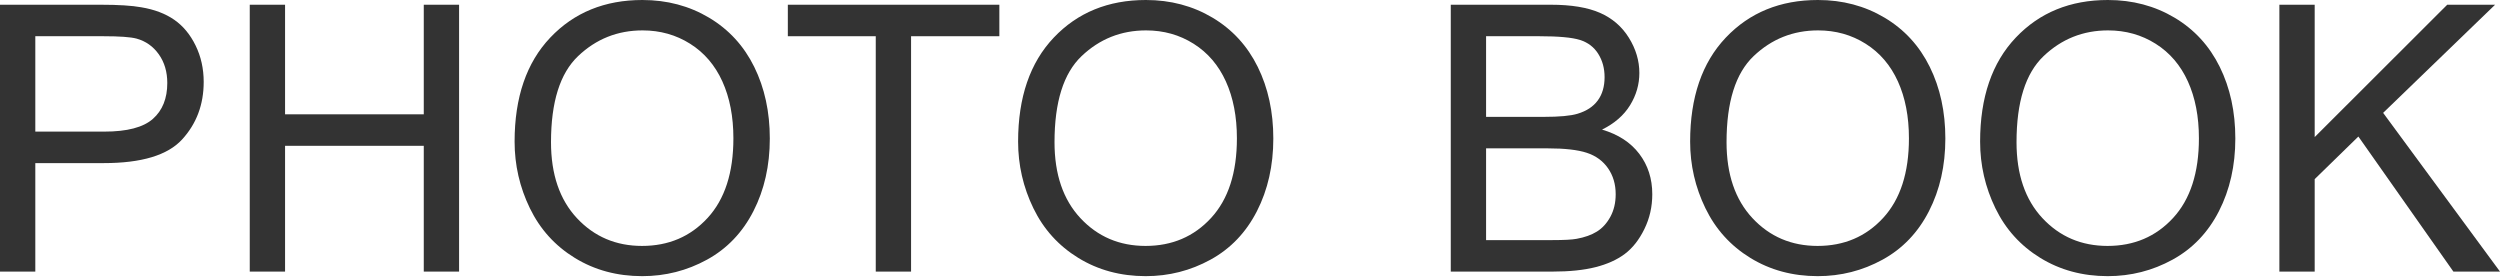
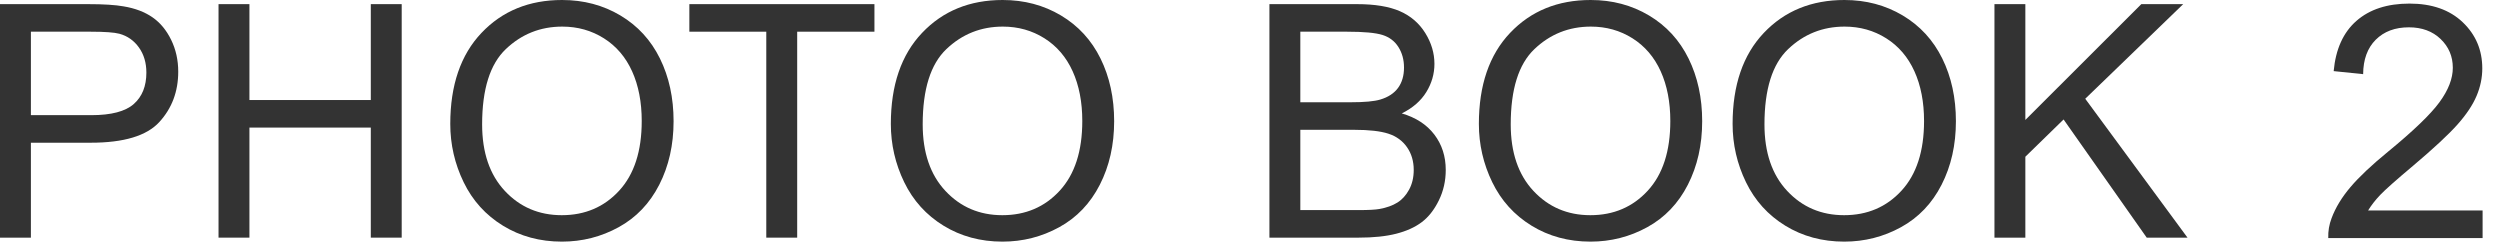
- <svg xmlns="http://www.w3.org/2000/svg" version="1.1" id="レイヤー_1" x="0px" y="0px" width="1400px" height="156px" viewBox="0 0 1400 156" enable-background="new 0 0 1400 156" xml:space="preserve">
+ <svg xmlns="http://www.w3.org/2000/svg" version="1.1" id="レイヤー_1" x="0px" y="0px" width="1600px" height="156px" viewBox="0 0 1600 156" enable-background="new 0 0 1600 156" xml:space="preserve">
  <g>
    <path fill="#333333" d="M0,152.092V2.65h56.373c9.92,0,17.498,0.477,22.731,1.428c7.34,1.223,13.49,3.552,18.451,6.982   c4.96,3.433,8.953,8.241,11.978,14.425c3.022,6.185,4.536,12.98,4.536,20.387c0,12.709-4.043,23.463-12.129,32.264   c-8.09,8.802-22.699,13.202-43.834,13.202h-38.33v60.754H0z M19.775,73.702h38.636c12.775,0,21.847-2.379,27.217-7.136   c5.369-4.757,8.053-11.451,8.053-20.082c0-6.252-1.581-11.604-4.741-16.056c-3.16-4.45-7.324-7.391-12.487-8.817   c-3.33-0.883-9.481-1.325-18.452-1.325H19.775V73.702z" />
    <path fill="#333333" d="M139.859,152.092V2.65h19.776v61.367h77.677V2.65h19.775v149.441h-19.775V81.652h-77.677v70.439H139.859z" />
    <path fill="#333333" d="M288.174,79.309c0-24.805,6.66-44.224,19.98-58.258C321.473,7.019,338.667,0,359.735,0   c13.795,0,26.232,3.298,37.309,9.889c11.076,6.593,19.521,15.784,25.332,27.574c5.811,11.791,8.716,25.163,8.716,40.112   c0,15.155-3.059,28.713-9.175,40.674c-6.116,11.961-14.781,21.016-25.993,27.166c-11.214,6.15-23.311,9.226-36.291,9.226   c-14.067,0-26.641-3.398-37.717-10.194c-11.079-6.794-19.471-16.071-25.179-27.829C291.029,104.86,288.174,92.425,288.174,79.309z    M308.562,79.614c0,18.01,4.843,32.197,14.527,42.559c9.684,10.364,21.831,15.546,36.442,15.546   c14.884,0,27.131-5.231,36.75-15.699c9.615-10.464,14.423-25.313,14.423-44.546c0-12.165-2.057-22.784-6.167-31.856   c-4.112-9.071-10.126-16.106-18.043-21.101c-7.917-4.995-16.804-7.493-26.656-7.493c-14,0-26.046,4.81-36.137,14.425   C313.608,41.065,308.562,57.121,308.562,79.614z" />
    <path fill="#333333" d="M490.425,152.092V20.286h-49.237V2.65h118.451v17.636h-49.439v131.806H490.425z" />
    <path fill="#333333" d="M570.14,79.309c0-24.805,6.658-44.224,19.979-58.258C603.438,7.019,620.632,0,641.7,0   c13.794,0,26.23,3.298,37.309,9.889c11.076,6.593,19.522,15.784,25.331,27.574c5.813,11.791,8.717,25.163,8.717,40.112   c0,15.155-3.059,28.713-9.176,40.674c-6.114,11.961-14.779,21.016-25.992,27.166s-23.311,9.226-36.291,9.226   c-14.068,0-26.641-3.398-37.717-10.194c-11.078-6.794-19.47-16.071-25.179-27.829C572.994,104.86,570.14,92.425,570.14,79.309z    M590.526,79.614c0,18.01,4.843,32.197,14.527,42.559c9.685,10.364,21.83,15.546,36.442,15.546   c14.883,0,27.132-5.231,36.748-15.699c9.615-10.464,14.424-25.313,14.424-44.546c0-12.165-2.057-22.784-6.166-31.856   c-4.113-9.071-10.127-16.106-18.043-21.101c-7.918-4.995-16.804-7.493-26.658-7.493c-14,0-26.044,4.81-36.136,14.425   C595.572,41.065,590.526,57.121,590.526,79.614z" />
    <path fill="#333333" d="M812.43,152.092V2.65h56.066c11.416,0,20.573,1.514,27.472,4.537c6.896,3.024,12.3,7.68,16.209,13.966   c3.907,6.286,5.861,12.861,5.861,19.724c0,6.39-1.732,12.404-5.198,18.044c-3.467,5.641-8.7,10.193-15.7,13.659   c9.039,2.65,15.987,7.172,20.848,13.558c4.857,6.389,7.289,13.933,7.289,22.631c0,7-1.479,13.506-4.435,19.521   c-2.957,6.016-6.612,10.652-10.958,13.915c-4.352,3.261-9.806,5.726-16.363,7.391c-6.558,1.666-14.593,2.497-24.106,2.497H812.43z    M832.206,65.444h32.313c8.768,0,15.053-0.576,18.859-1.733c5.027-1.493,8.818-3.975,11.366-7.439   c2.548-3.468,3.822-7.815,3.822-13.049c0-4.961-1.188-9.328-3.567-13.099c-2.38-3.773-5.776-6.354-10.192-7.748   c-4.419-1.393-11.997-2.09-22.733-2.09h-29.868V65.444z M832.206,134.457h37.208c6.386,0,10.872-0.237,13.455-0.715   c4.552-0.814,8.358-2.173,11.417-4.077c3.058-1.901,5.571-4.672,7.544-8.308c1.971-3.634,2.956-7.832,2.956-12.589   c0-5.571-1.428-10.414-4.281-14.526c-2.854-4.111-6.814-6.999-11.876-8.665c-5.063-1.664-12.354-2.497-21.865-2.497h-34.558   V134.457z" />
    <path fill="#333333" d="M946.479,79.309c0-24.805,6.659-44.224,19.979-58.258C979.776,7.019,996.972,0,1018.039,0   c13.794,0,26.23,3.298,37.309,9.889c11.077,6.593,19.521,15.784,25.331,27.574c5.812,11.791,8.717,25.163,8.717,40.112   c0,15.155-3.058,28.713-9.175,40.674s-14.781,21.016-25.994,27.166s-23.311,9.226-36.29,9.226   c-14.068,0-26.641-3.398-37.717-10.194c-11.078-6.794-19.47-16.071-25.18-27.829C949.332,104.86,946.479,92.425,946.479,79.309z    M966.865,79.614c0,18.01,4.842,32.197,14.526,42.559c9.685,10.364,21.83,15.546,36.442,15.546   c14.884,0,27.133-5.231,36.749-15.699c9.615-10.464,14.424-25.313,14.424-44.546c0-12.165-2.057-22.784-6.166-31.856   c-4.113-9.071-10.127-16.106-18.044-21.101c-7.917-4.995-16.803-7.493-26.657-7.493c-14.001,0-26.044,4.81-36.136,14.425   C971.91,41.065,966.865,57.121,966.865,79.614z" />
    <path fill="#333333" d="M1108.865,79.309c0-24.805,6.66-44.224,19.979-58.258C1142.163,7.019,1159.357,0,1180.426,0   c13.794,0,26.23,3.298,37.31,9.889c11.076,6.593,19.521,15.784,25.332,27.574c5.811,11.791,8.715,25.163,8.715,40.112   c0,15.155-3.059,28.713-9.175,40.674c-6.115,11.961-14.779,21.016-25.993,27.166s-23.312,9.226-36.29,9.226   c-14.068,0-26.642-3.398-37.719-10.194c-11.078-6.794-19.469-16.071-25.177-27.829   C1111.719,104.86,1108.865,92.425,1108.865,79.309z M1129.254,79.614c0,18.01,4.842,32.197,14.525,42.559   c9.684,10.364,21.831,15.546,36.442,15.546c14.882,0,27.131-5.231,36.749-15.699c9.615-10.464,14.424-25.313,14.424-44.546   c0-12.165-2.057-22.784-6.167-31.856c-4.113-9.071-10.127-16.106-18.043-21.101c-7.917-4.995-16.804-7.493-26.658-7.493   c-13.999,0-26.044,4.81-36.135,14.425C1134.298,41.065,1129.254,57.121,1129.254,79.614z" />
    <path fill="#333333" d="M1276.45,152.092V2.65h19.776V76.76l74.211-74.109h26.81l-62.691,60.552l65.444,88.89h-26.096   l-53.213-75.638l-24.465,23.854v51.784H1276.45z" />
  </g>
+   <path fill="#333333" d="M1588.863,134.712v17.636h-98.777c-0.138-4.417,0.575-8.665,2.14-12.743  c2.514-6.728,6.54-13.354,12.079-19.878c5.539-6.523,13.541-14.067,24.008-22.63c16.242-13.319,27.218-23.87,32.926-31.652  c5.709-7.78,8.563-15.138,8.563-22.069c0-7.271-2.601-13.405-7.799-18.4c-5.199-4.995-11.978-7.492-20.337-7.492  c-8.835,0-15.902,2.65-21.203,7.951s-7.986,12.641-8.053,22.019l-18.859-1.937c1.29-14.067,6.149-24.787,14.577-32.162  c8.427-7.373,19.741-11.061,33.946-11.061c14.338,0,25.688,3.976,34.048,11.927c8.358,7.951,12.538,17.807,12.538,29.563  c0,5.981-1.224,11.86-3.67,17.636c-2.446,5.776-6.508,11.86-12.182,18.247c-5.676,6.389-15.104,15.155-28.288,26.3  c-11.009,9.243-18.078,15.513-21.203,18.808c-3.127,3.298-5.708,6.61-7.747,9.939H1588.863z" />
</svg>
